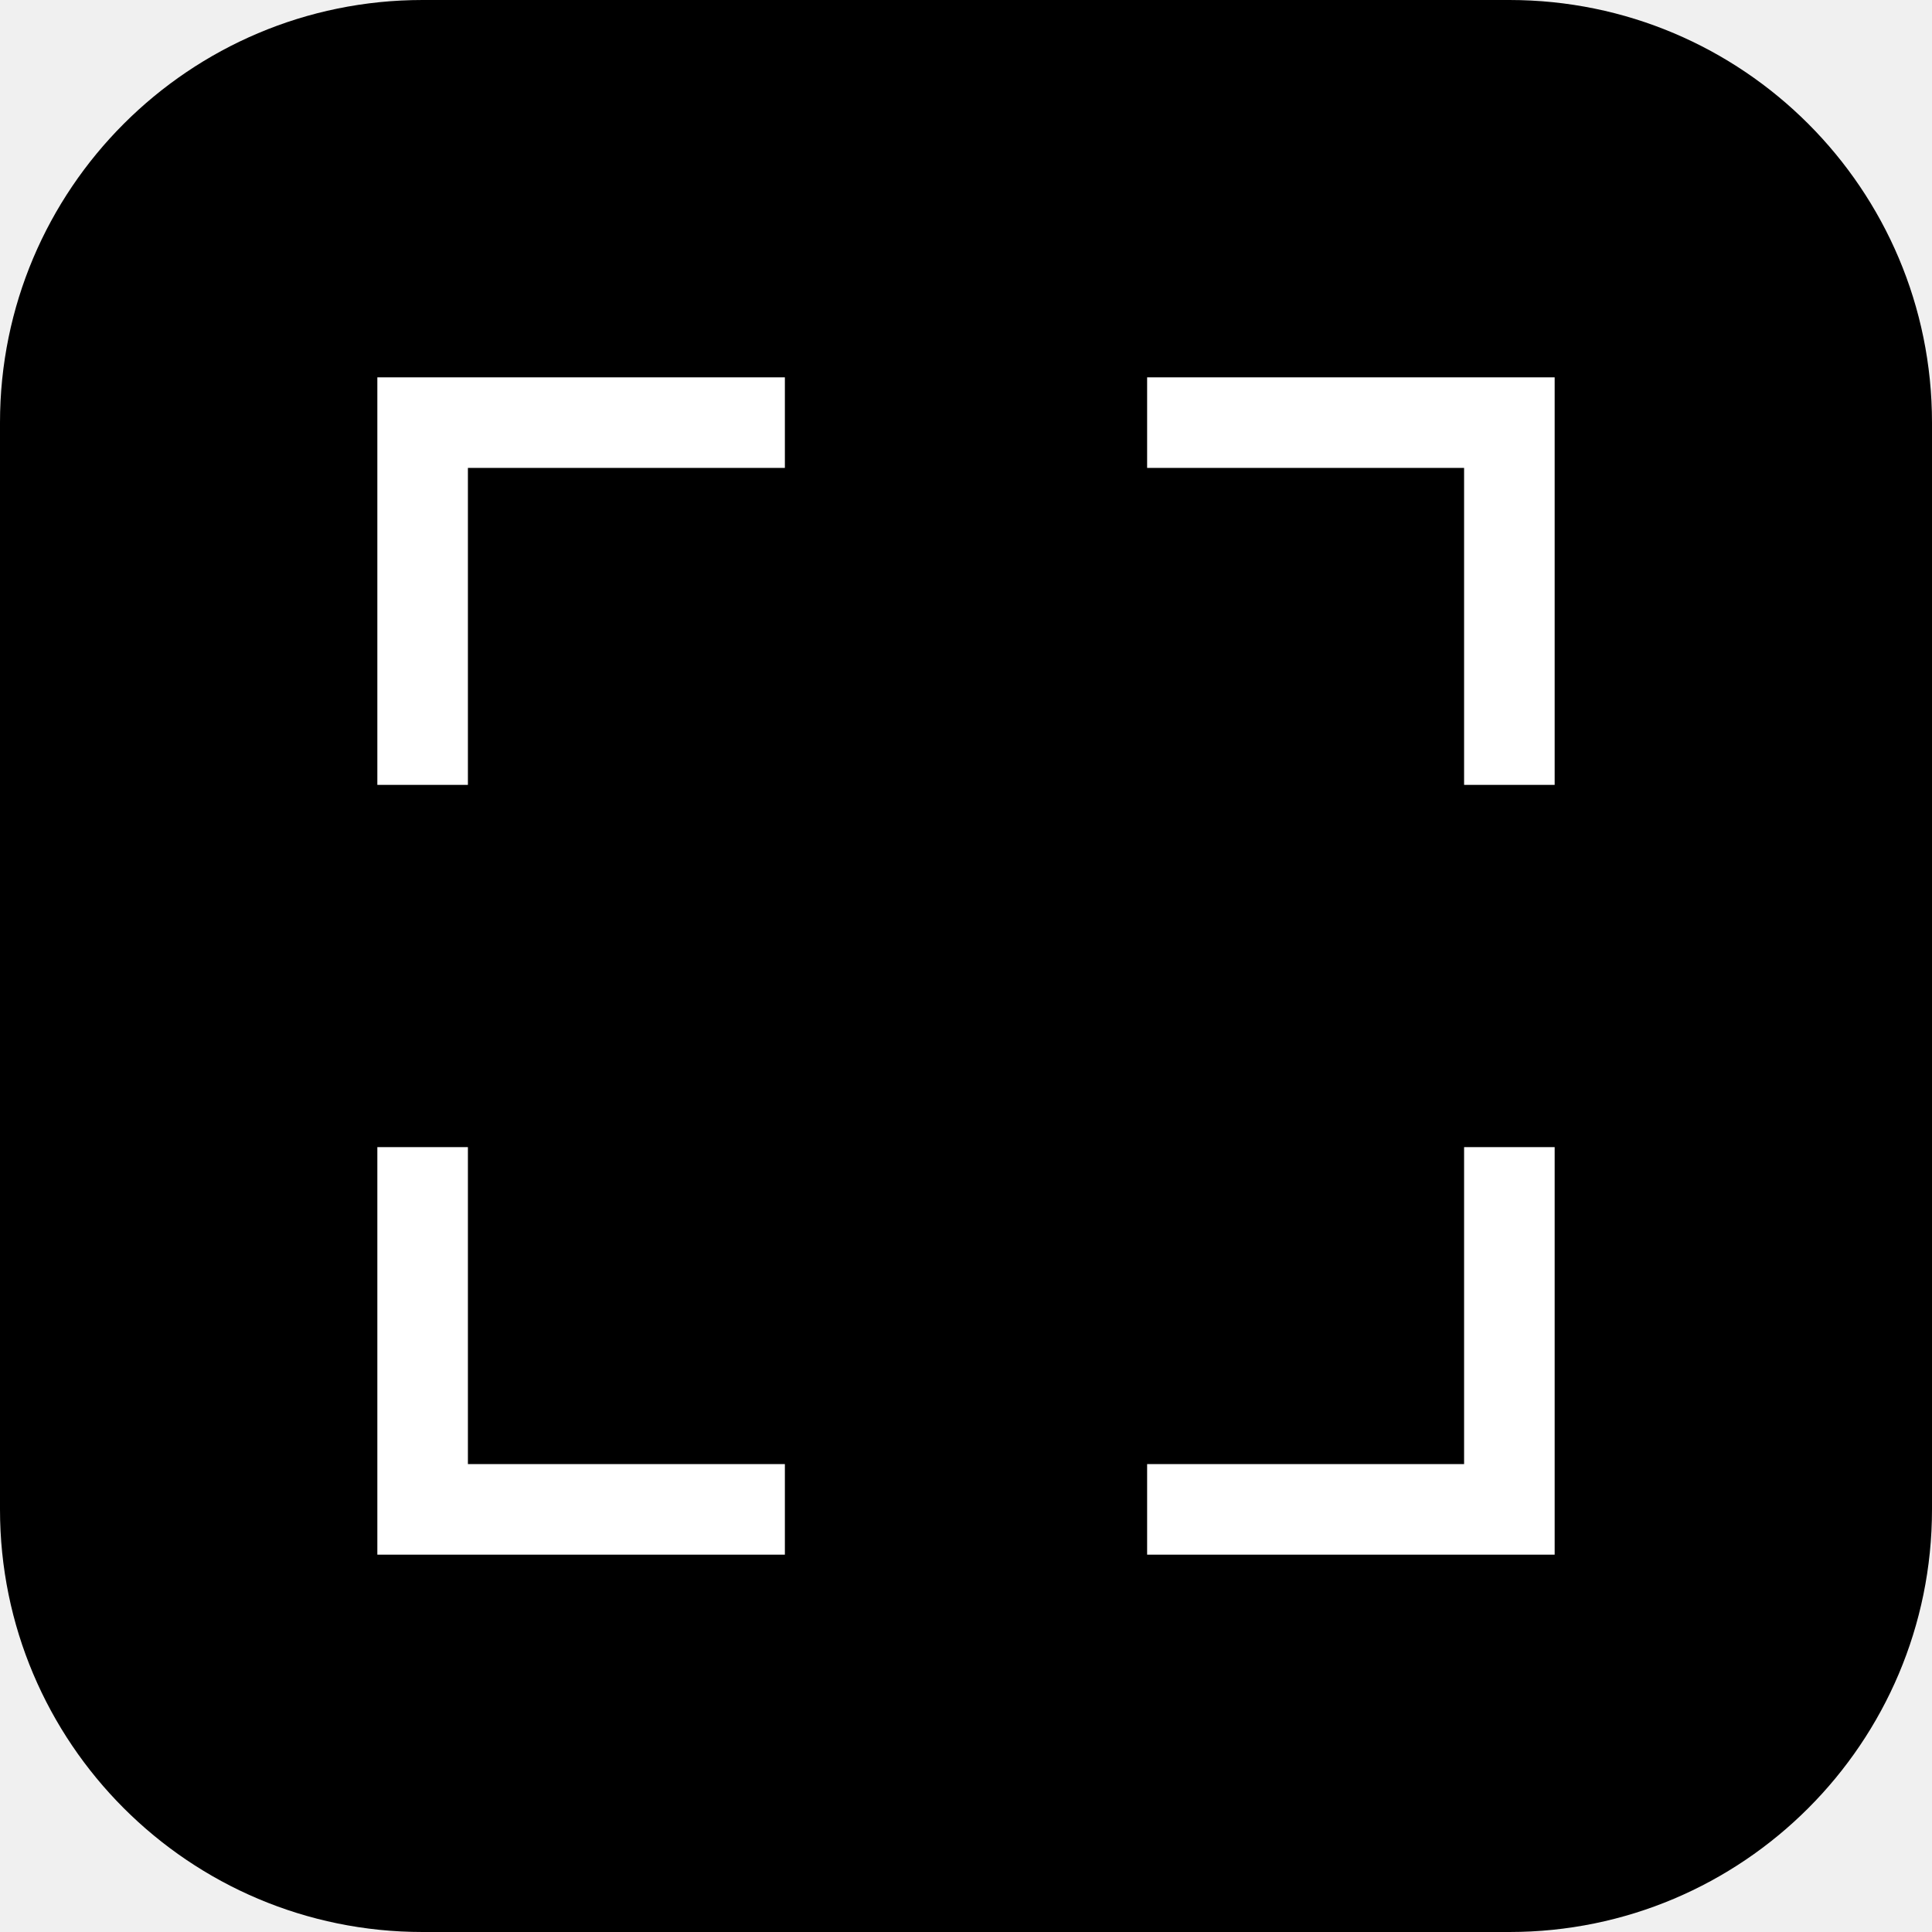
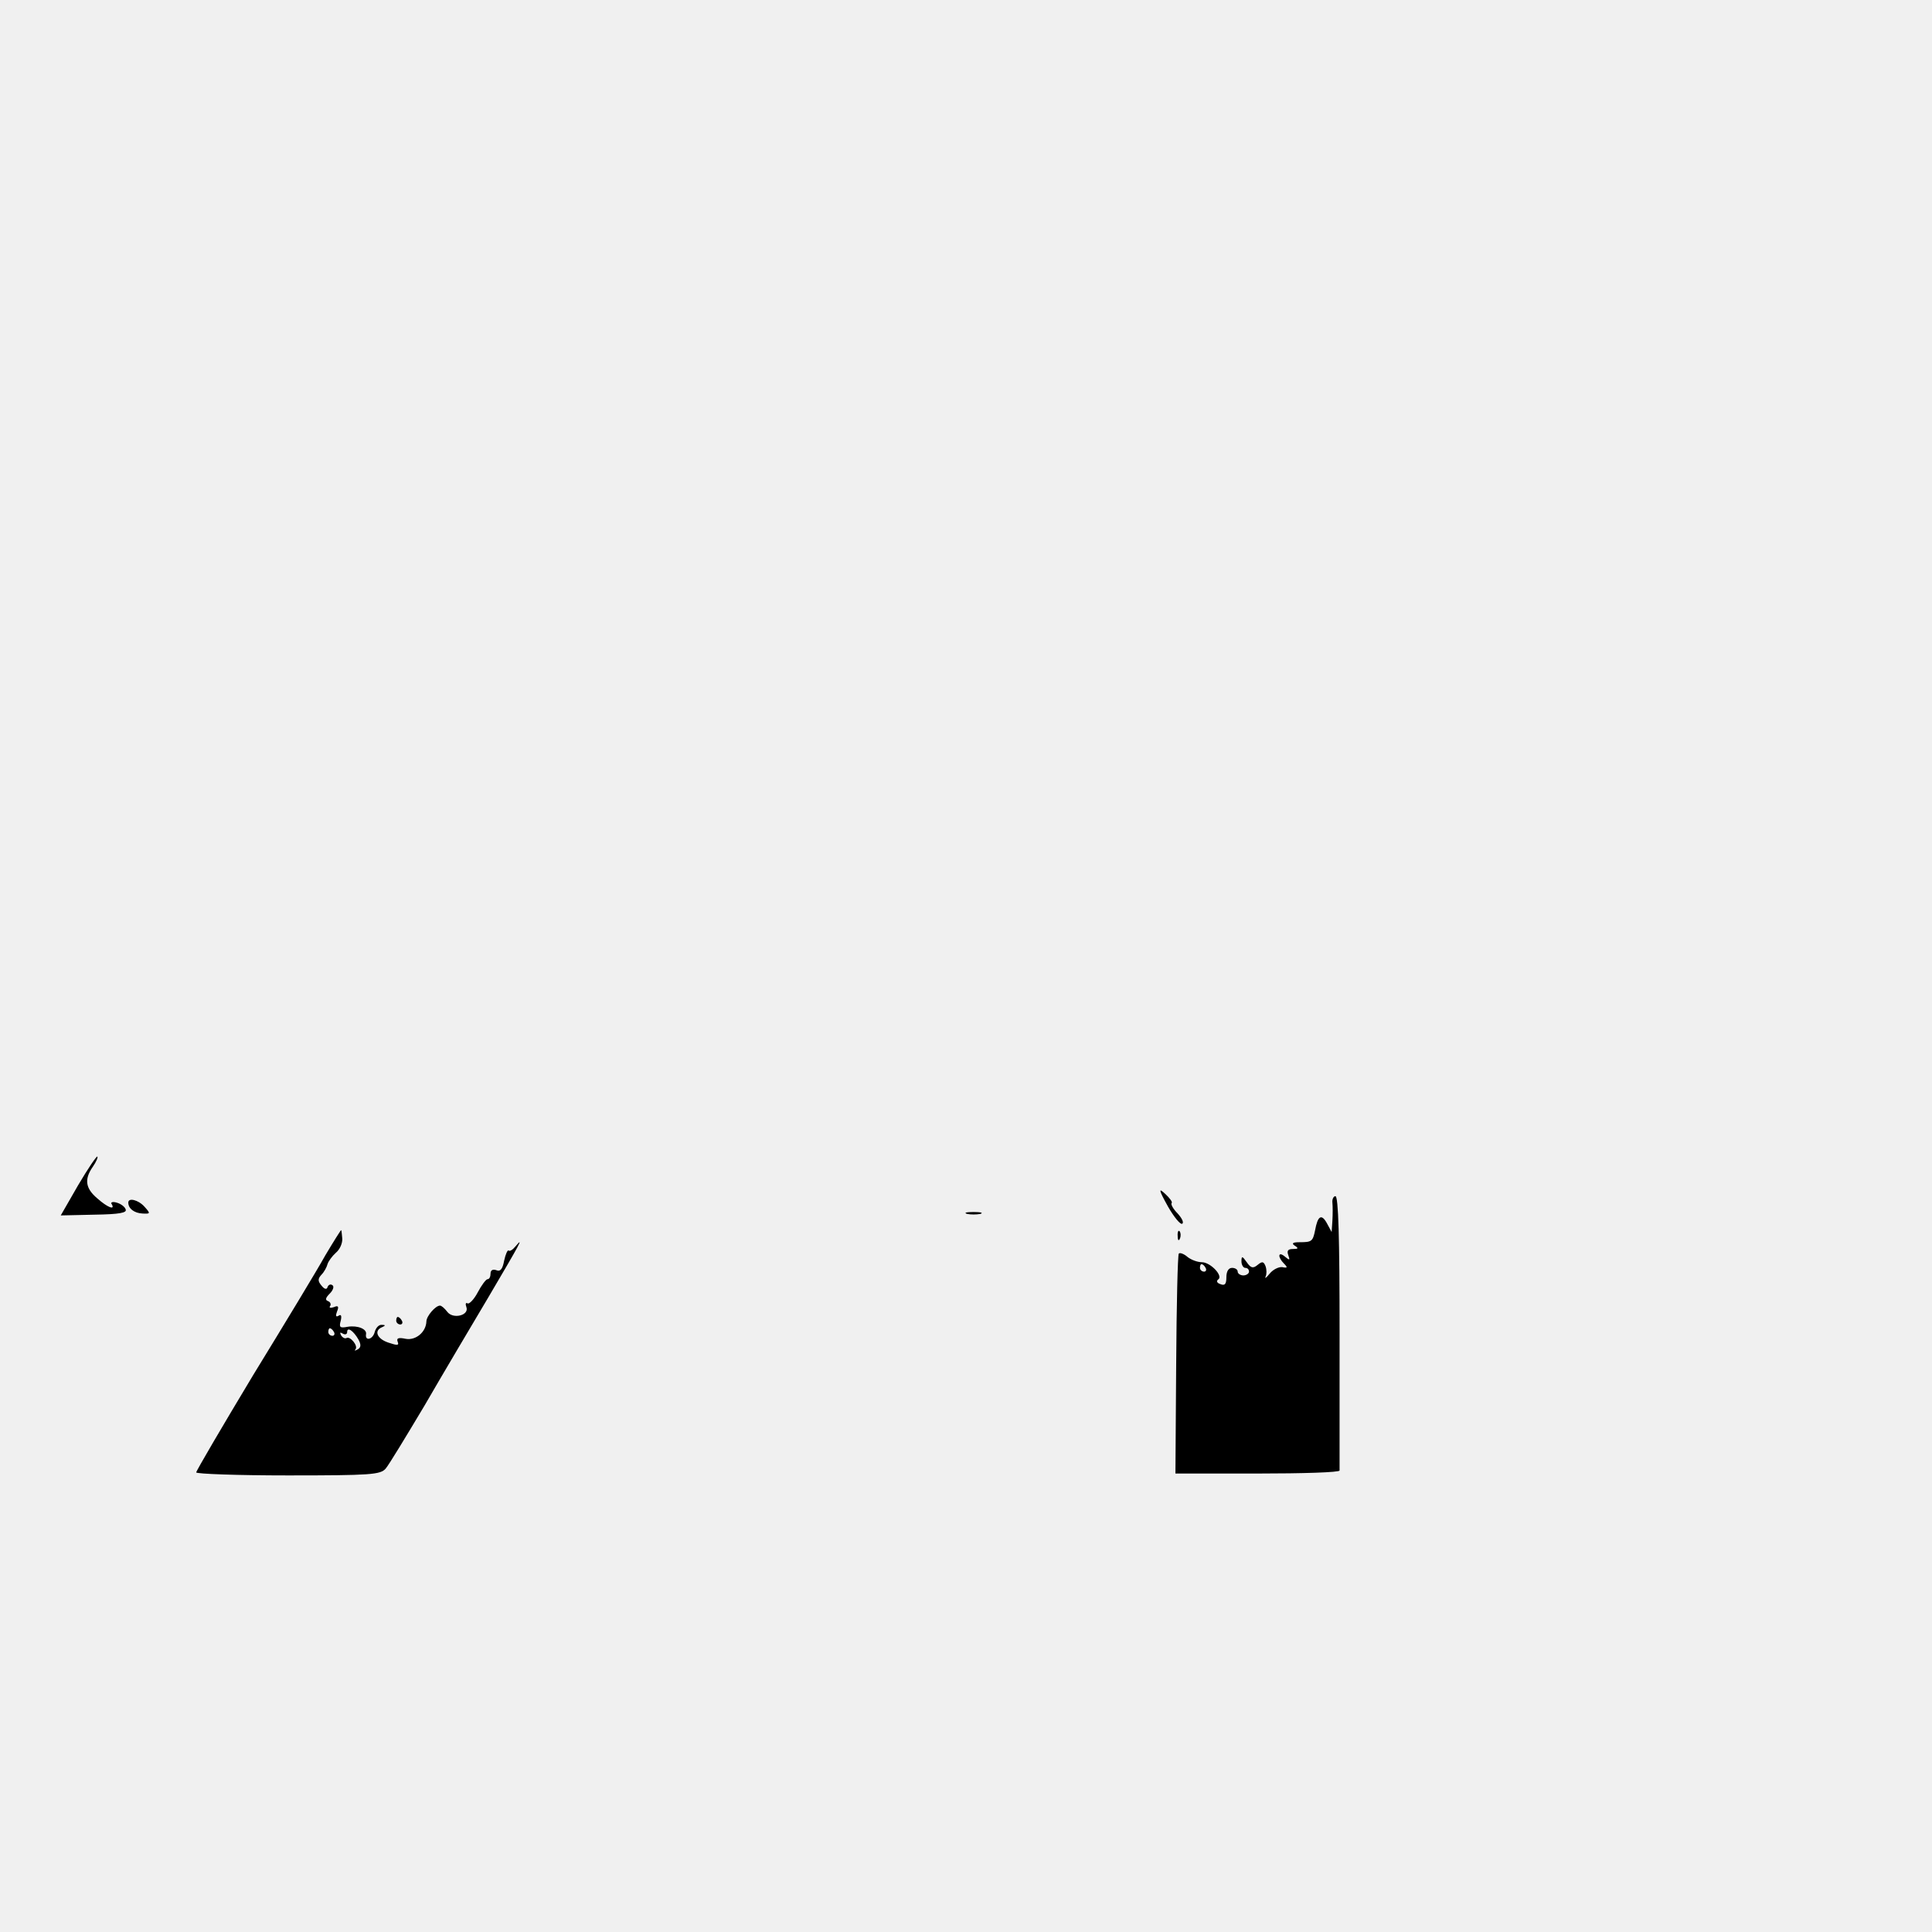
- <svg xmlns="http://www.w3.org/2000/svg" viewBox="0 0 64 64">
-   <rect width="64" height="64" rx="14" fill="#000" />
-   <path d="M14 26V14h12M38 14h12v12M50 38v12H38M26 50H14V38" fill="none" stroke="#fff" stroke-width="3" />
+ <svg xmlns="http://www.w3.org/2000/svg" version="1.0" width="512pt" height="512pt" viewBox="0 0 512 512" preserveAspectRatio="xMidYMid meet">
+   <g transform="translate(0,512) scale(0.1,-0.1)" fill="#000000" stroke="none">
+     <path d="M207 1979 l-46 -80 89 2 c67 1 87 5 83 14 -2 7 -13 15 -24 18 -10 3 -17 1 -13 -4 10 -17 -11 -9 -38 15 -32 27 -35 51 -12 84 9 13 14 25 12 27 -2 2 -25 -32 -51 -76z" />
+     <path d="M3095 1923 c16 -28 33 -49 38 -46 5 3 -1 15 -12 27 -12 12 -19 25 -16 28 3 2 -5 13 -17 24 -18 17 -18 12 7 -33z" />
+     <path d="M3531 1933 c1 -10 1 -31 0 -48 l-2 -30 -13 24 c-14 25 -24 19 -31 -20 -6 -29 -9 -31 -41 -31 -18 0 -22 -3 -13 -9 11 -7 10 -9 -5 -9 -13 0 -16 -5 -12 -16 5 -14 4 -15 -9 -4 -18 15 -20 -1 -2 -19 10 -10 9 -12 -5 -9 -9 1 -24 -6 -33 -17 -9 -11 -14 -15 -11 -8 3 6 3 18 0 27 -5 13 -9 14 -21 4 -12 -10 -18 -9 -29 7 -12 17 -14 17 -14 2 0 -9 5 -17 10 -17 6 0 10 -4 10 -10 0 -5 -7 -10 -15 -10 -8 0 -15 5 -15 10 0 6 -7 10 -15 10 -9 0 -15 -9 -15 -25 0 -18 -4 -23 -16 -18 -9 3 -11 8 -6 12 15 9 -20 46 -43 46 -11 0 -28 6 -38 14 -9 8 -20 12 -23 9 -3 -3 -6 -136 -7 -294 l-2 -289 218 0 c119 0 217 3 217 8 0 4 0 169 0 367 0 248 -3 360 -11 360 -5 0 -9 -8 -8 -17z m-336 -173 c3 -5 1 -10 -4 -10 -6 0 -11 5 -11 10 0 6 2 10 4 10 3 0 8 -4 11 -10z" />
+     <path d="M340 1933 c0 -16 16 -28 38 -29 21 -1 21 0 5 18 -16 18 -43 25 -43 11z" />
+     <path d="M2563 1903 c9 -2 25 -2 35 0 9 3 1 5 -18 5 -19 0 -27 -2 -17 -5z" />
+     <path d="M862 1793 c-21 -38 -107 -180 -191 -317 -83 -138 -151 -254 -151 -258 0 -4 110 -8 243 -8 220 0 245 2 259 18 8 9 54 85 103 167 48 83 124 211 168 285 86 146 96 164 74 138 -8 -10 -16 -15 -19 -12 -3 2 -8 -9 -12 -27 -4 -22 -10 -30 -21 -25 -9 3 -15 0 -15 -9 0 -8 -3 -15 -8 -15 -4 0 -16 -16 -26 -35 -10 -19 -23 -32 -27 -29 -5 3 -6 -2 -3 -10 8 -22 -36 -33 -51 -12 -7 9 -15 16 -19 16 -12 0 -36 -28 -36 -42 -1 -28 -28 -51 -55 -46 -19 4 -25 2 -21 -8 4 -10 -1 -10 -25 -2 -30 10 -39 32 -16 41 9 4 9 6 -1 6 -8 1 -16 -8 -19 -19 -5 -20 -26 -25 -23 -6 3 14 -22 24 -48 20 -21 -4 -24 -2 -19 16 3 13 1 18 -6 13 -7 -4 -8 0 -4 11 6 14 3 17 -8 12 -9 -3 -14 -2 -10 3 3 5 0 11 -6 13 -8 3 -6 9 5 20 9 9 12 19 7 22 -5 4 -11 1 -13 -5 -2 -7 -8 -6 -16 4 -10 12 -10 18 0 29 7 7 14 20 16 28 2 7 12 21 22 30 11 9 18 26 17 38 -1 12 -2 22 -3 22 -1 0 -20 -30 -42 -67z m23 -203 c3 -5 1 -10 -4 -10 -6 0 -11 5 -11 10 0 6 2 10 4 10 3 0 8 -4 11 -10z m65 -20 c7 -13 7 -21 -2 -26 -7 -4 -10 -4 -6 0 8 9 -14 36 -24 30 -4 -2 -10 1 -14 7 -4 8 -3 9 4 5 7 -4 12 -2 12 4 0 15 17 3 30 -20z" />
+     <path d="M3121 1844 c0 -11 3 -14 6 -6 3 7 2 16 -1 19 -3 4 -6 -2 -5 -13z" />
+     <path d="M1050 1620 c0 -5 5 -10 11 -10 5 0 7 5 4 10 -3 6 -8 10 -11 10 -2 0 -4 -4 -4 -10z" />
+   </g>
</svg>
